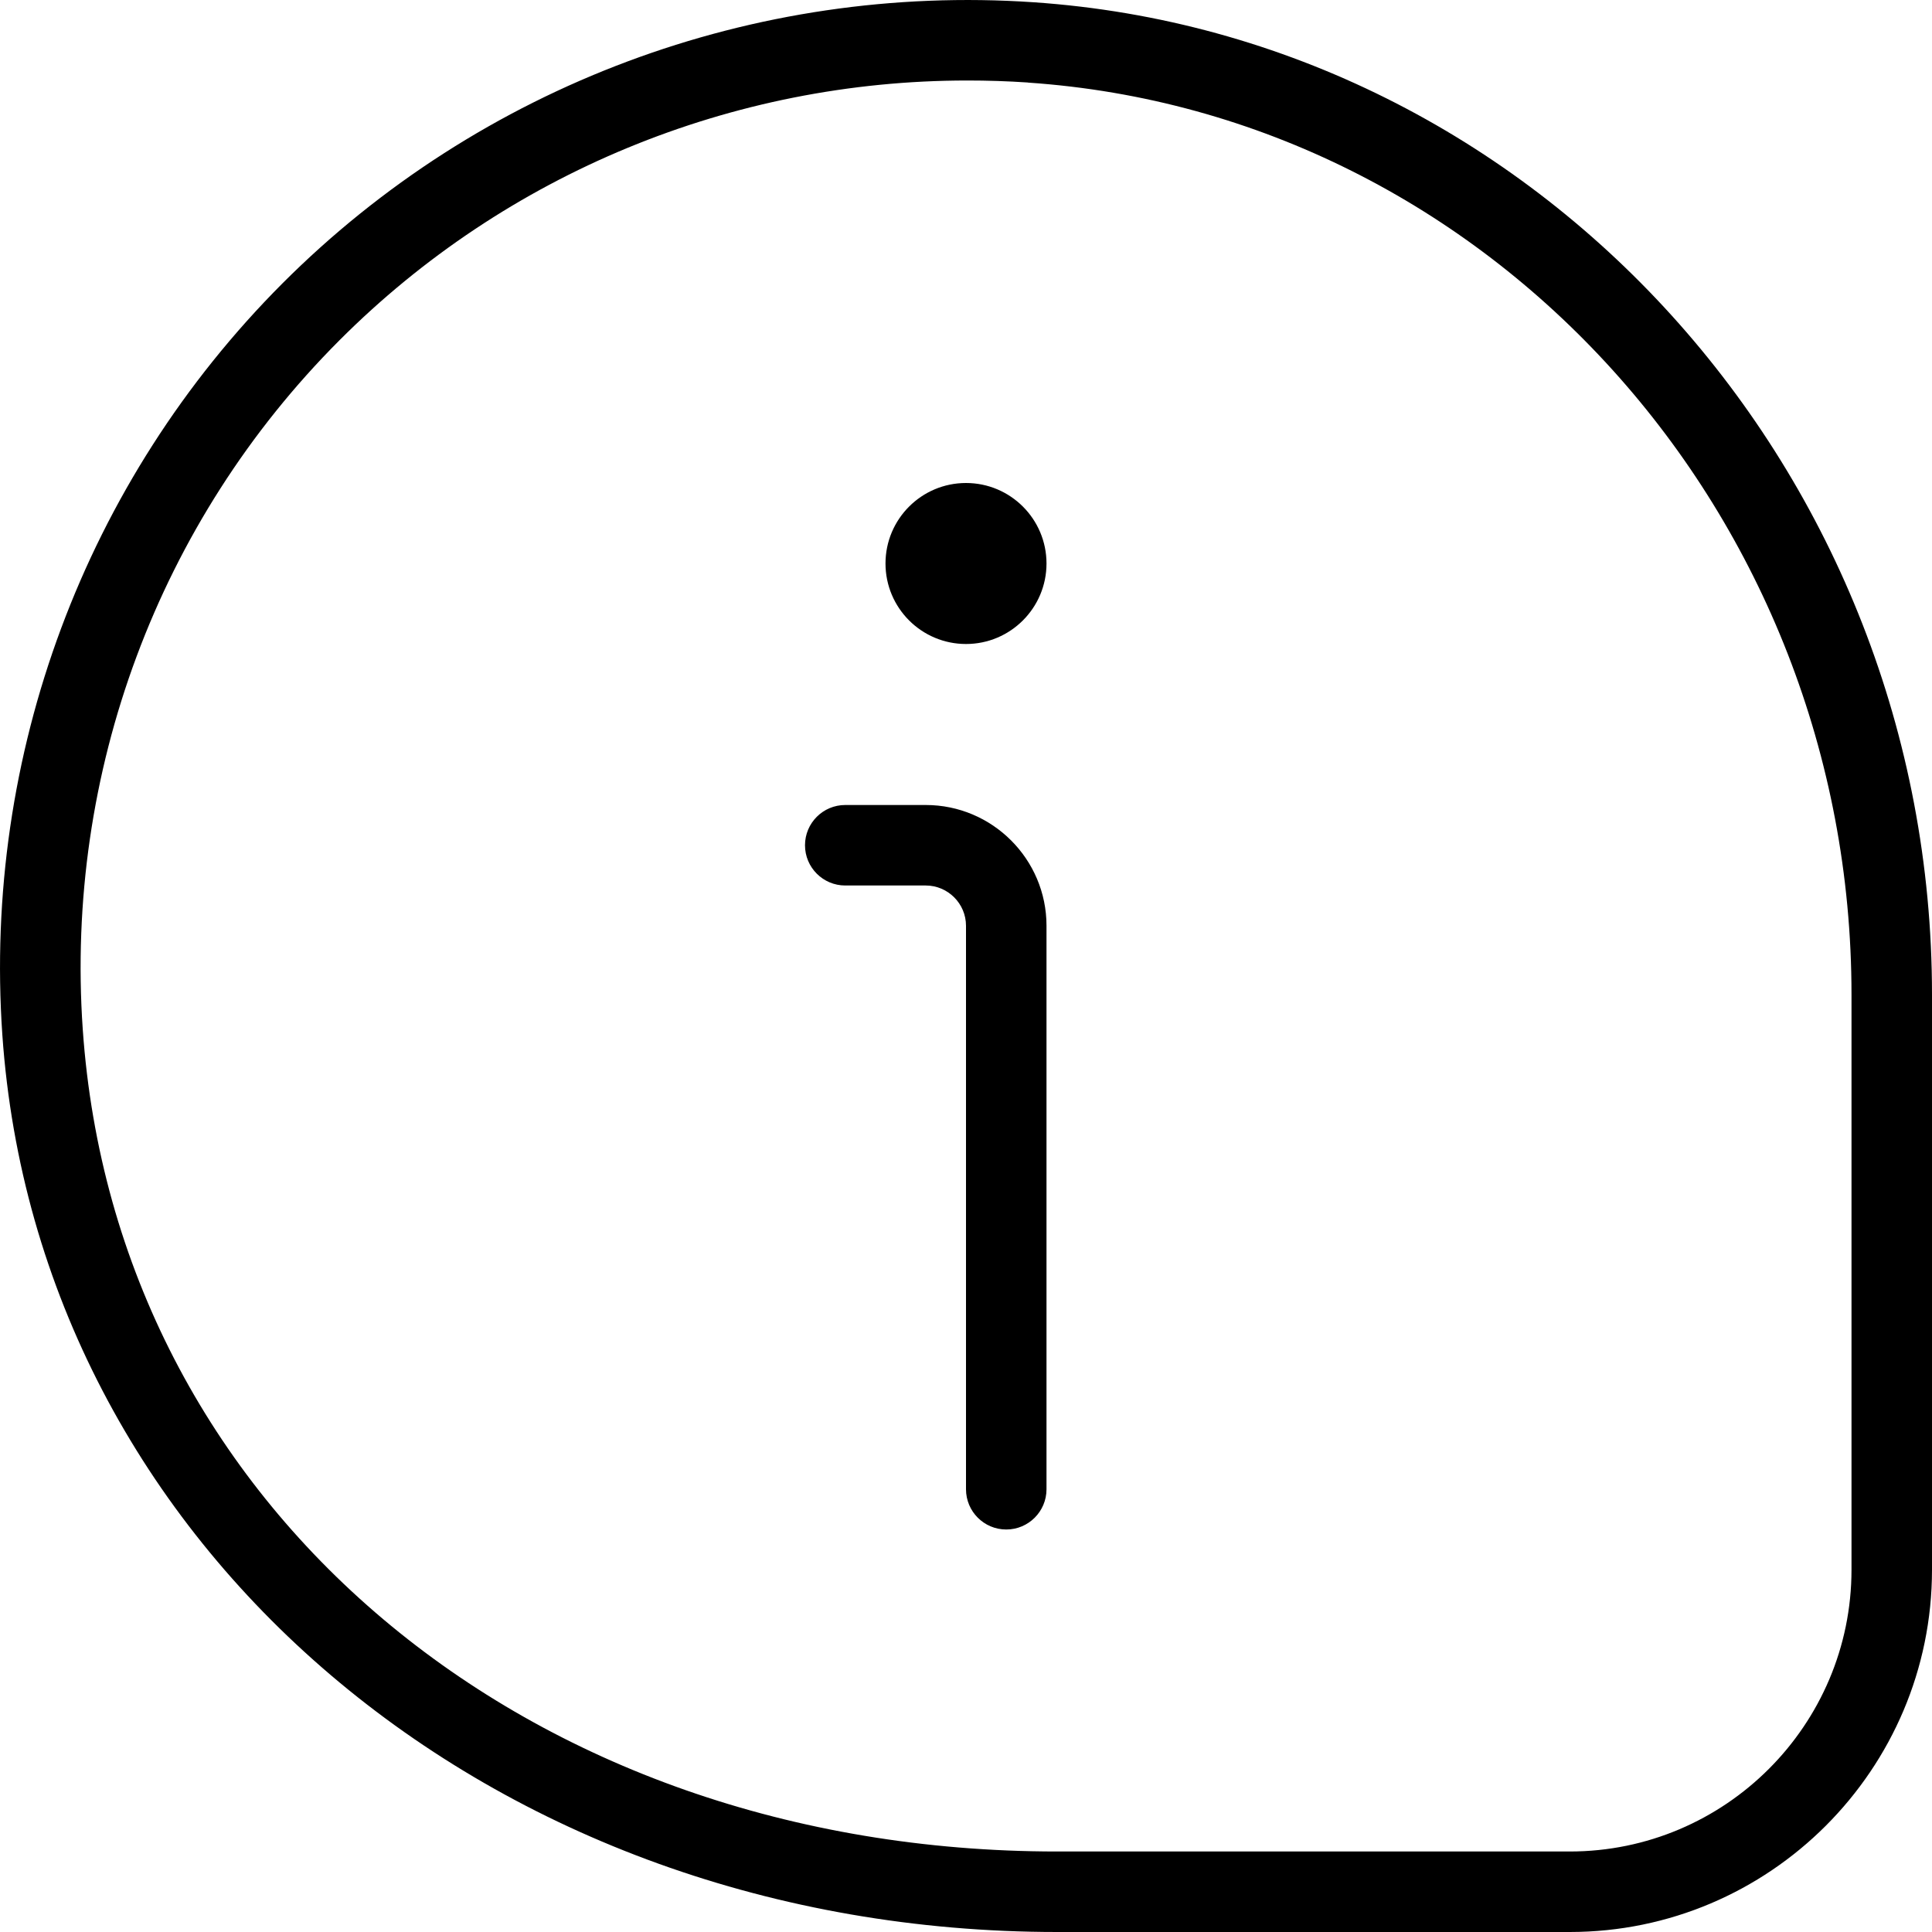
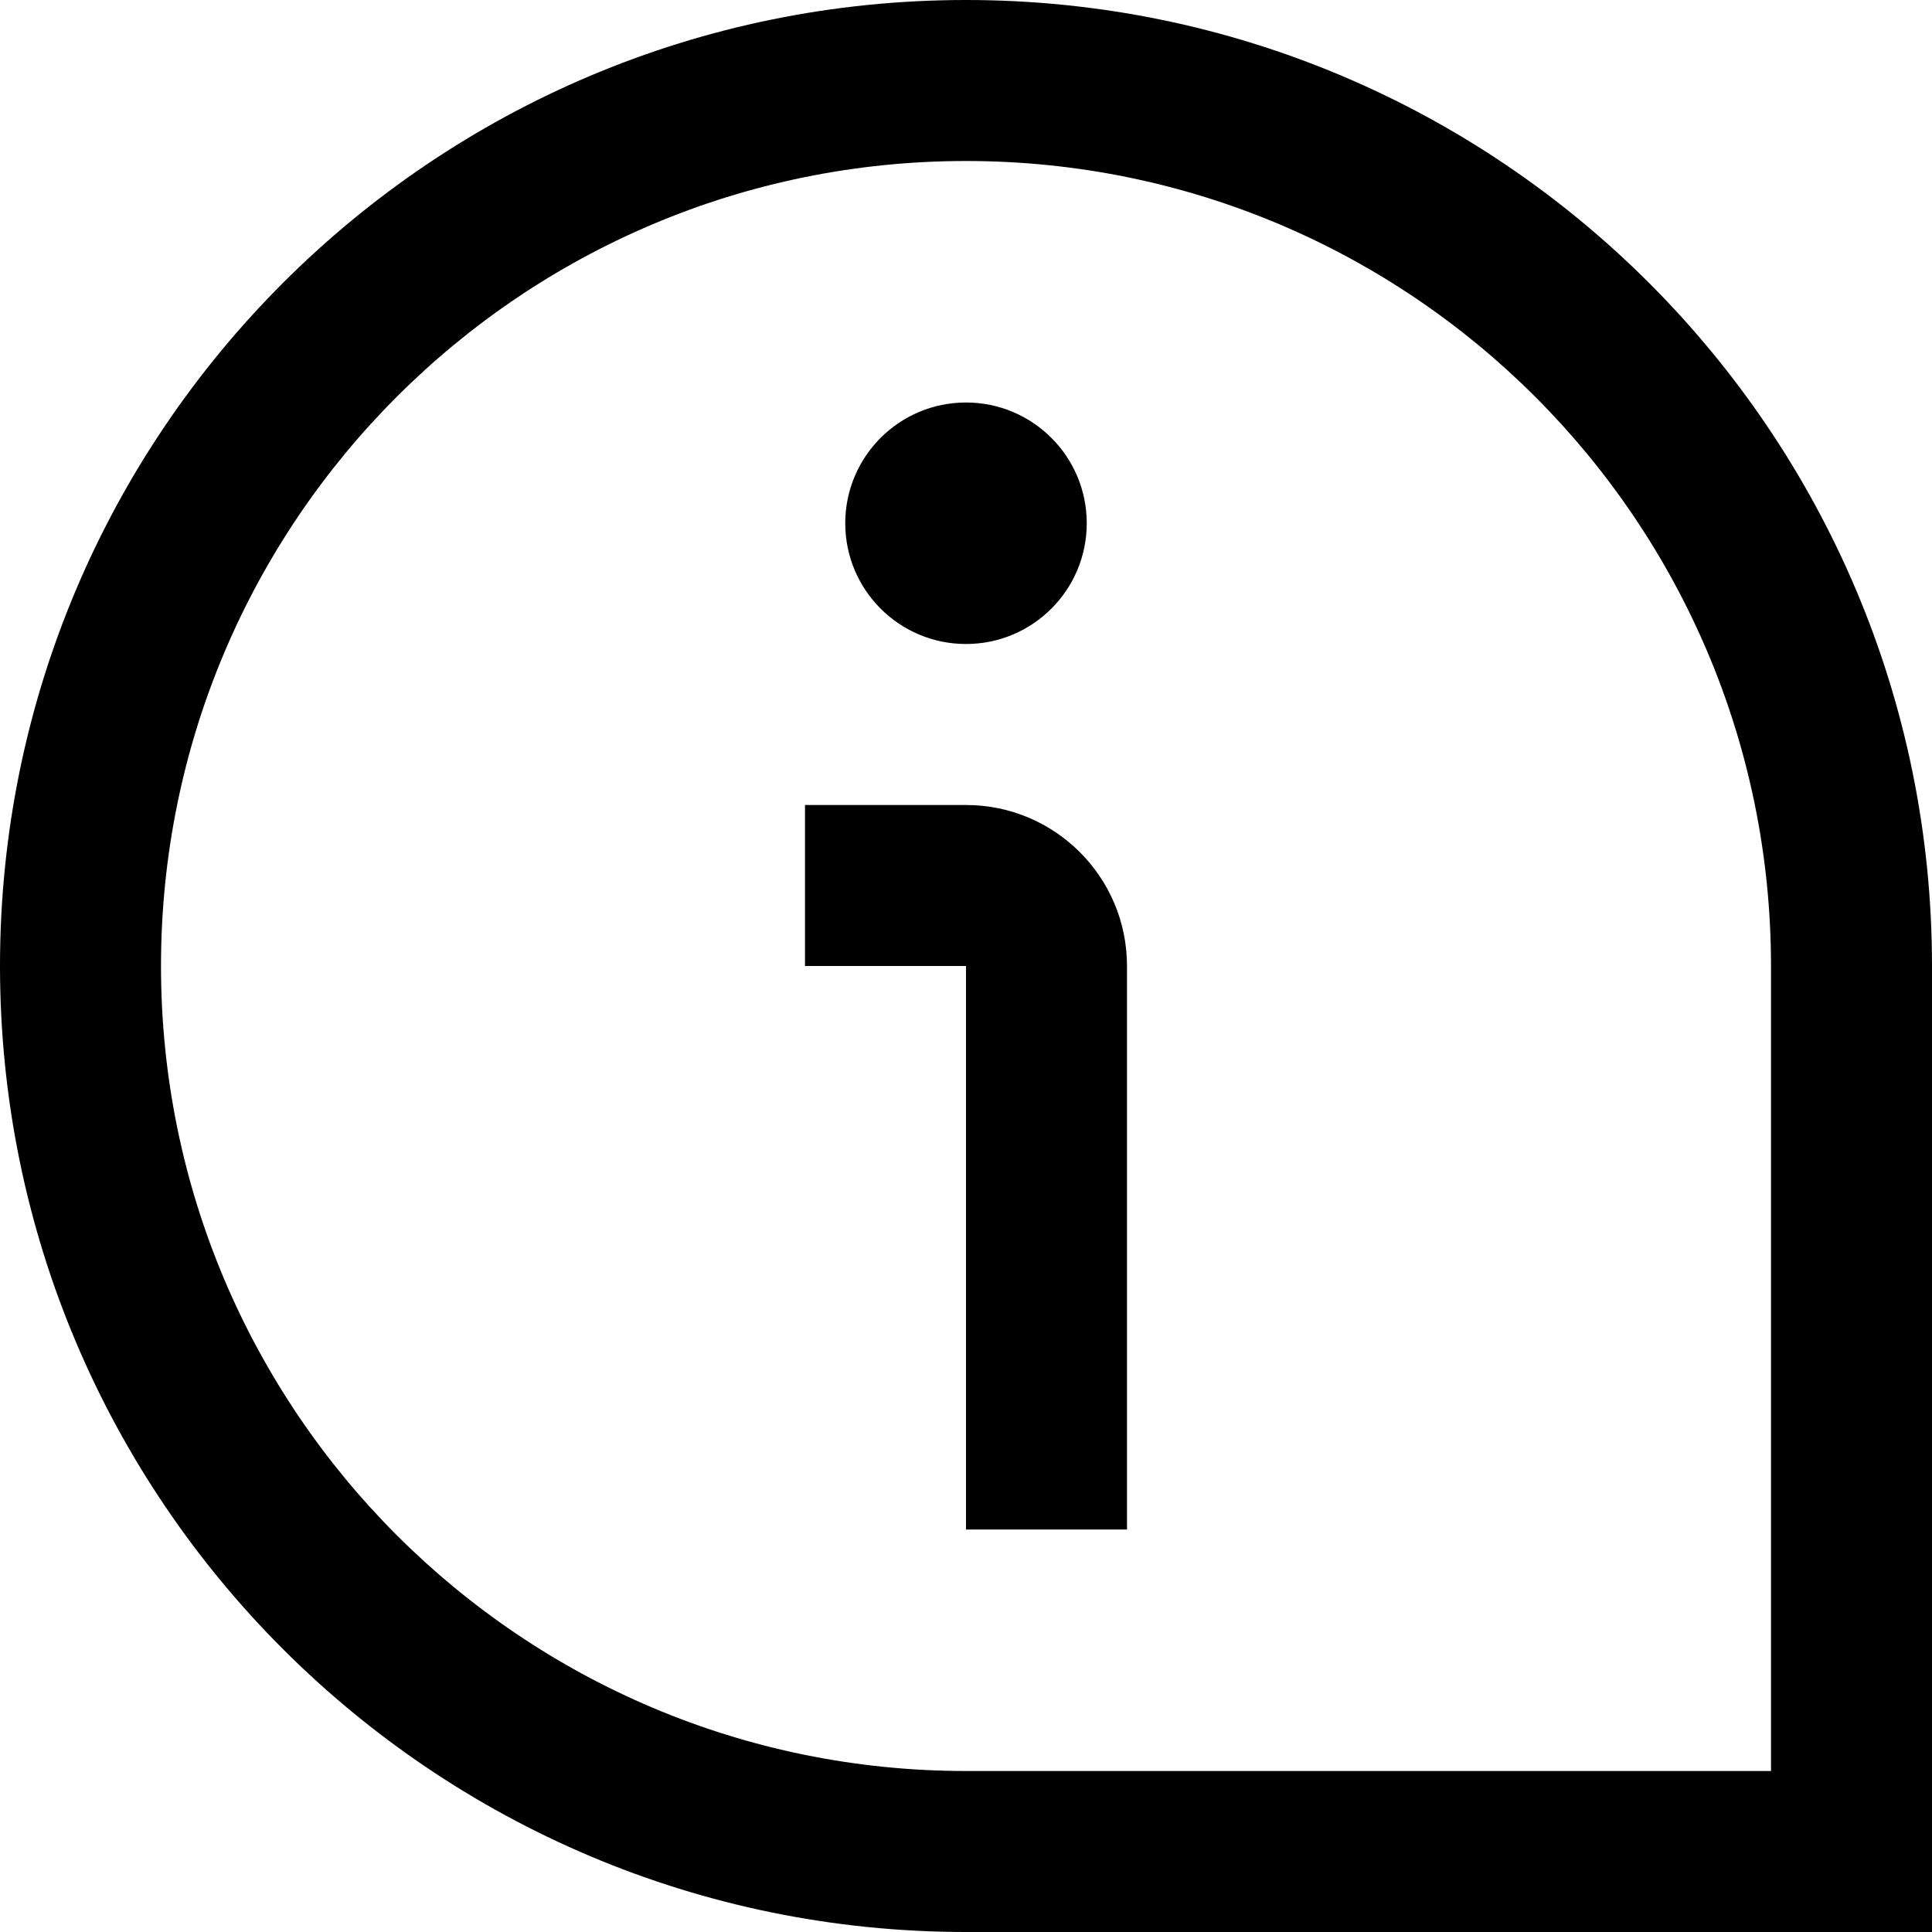
<svg xmlns="http://www.w3.org/2000/svg" id="Layer_1" data-name="Layer 1" viewBox="0 0 24 24" width="512" height="512">
-   <path d="m13,7c0,.552-.448,1-1,1s-1-.448-1-1,.448-1,1-1,1,.448,1,1Zm11,12.5v-7.145C24,5.869,19.097.454,12.838.028c-3.469-.236-6.876,1.036-9.329,3.492C1.057,5.977-.211,9.378.029,12.854c.441,6.354,6.074,11.146,13.104,11.146h6.367c2.481,0,4.5-2.019,4.5-4.5ZM12.77,1.026c5.737.39,10.23,5.366,10.23,11.329v7.145c0,1.93-1.57,3.5-3.5,3.5h-6.367c-6.604,0-11.695-4.296-12.105-10.214-.221-3.188.941-6.308,3.189-8.559,2.07-2.073,4.878-3.227,7.8-3.227.25,0,.502.008.753.025Zm.23,17.474v-7c0-.827-.673-1.5-1.5-1.5h-1c-.276,0-.5.224-.5.5s.224.5.5.5h1c.275,0,.5.225.5.5v7c0,.276.224.5.5.5s.5-.224.5-.5Z" />
+   <path d="M13.5,6.5A1.5,1.5,0,1,1,12,5,1.5,1.5,0,0,1,13.5,6.5ZM24,12A12,12,0,1,0,12,24H24Zm-2,0V22H12A10,10,0,1,1,22,12Zm-8,0a2,2,0,0,0-2-2H10v2h2v7h2Z" />
</svg>
